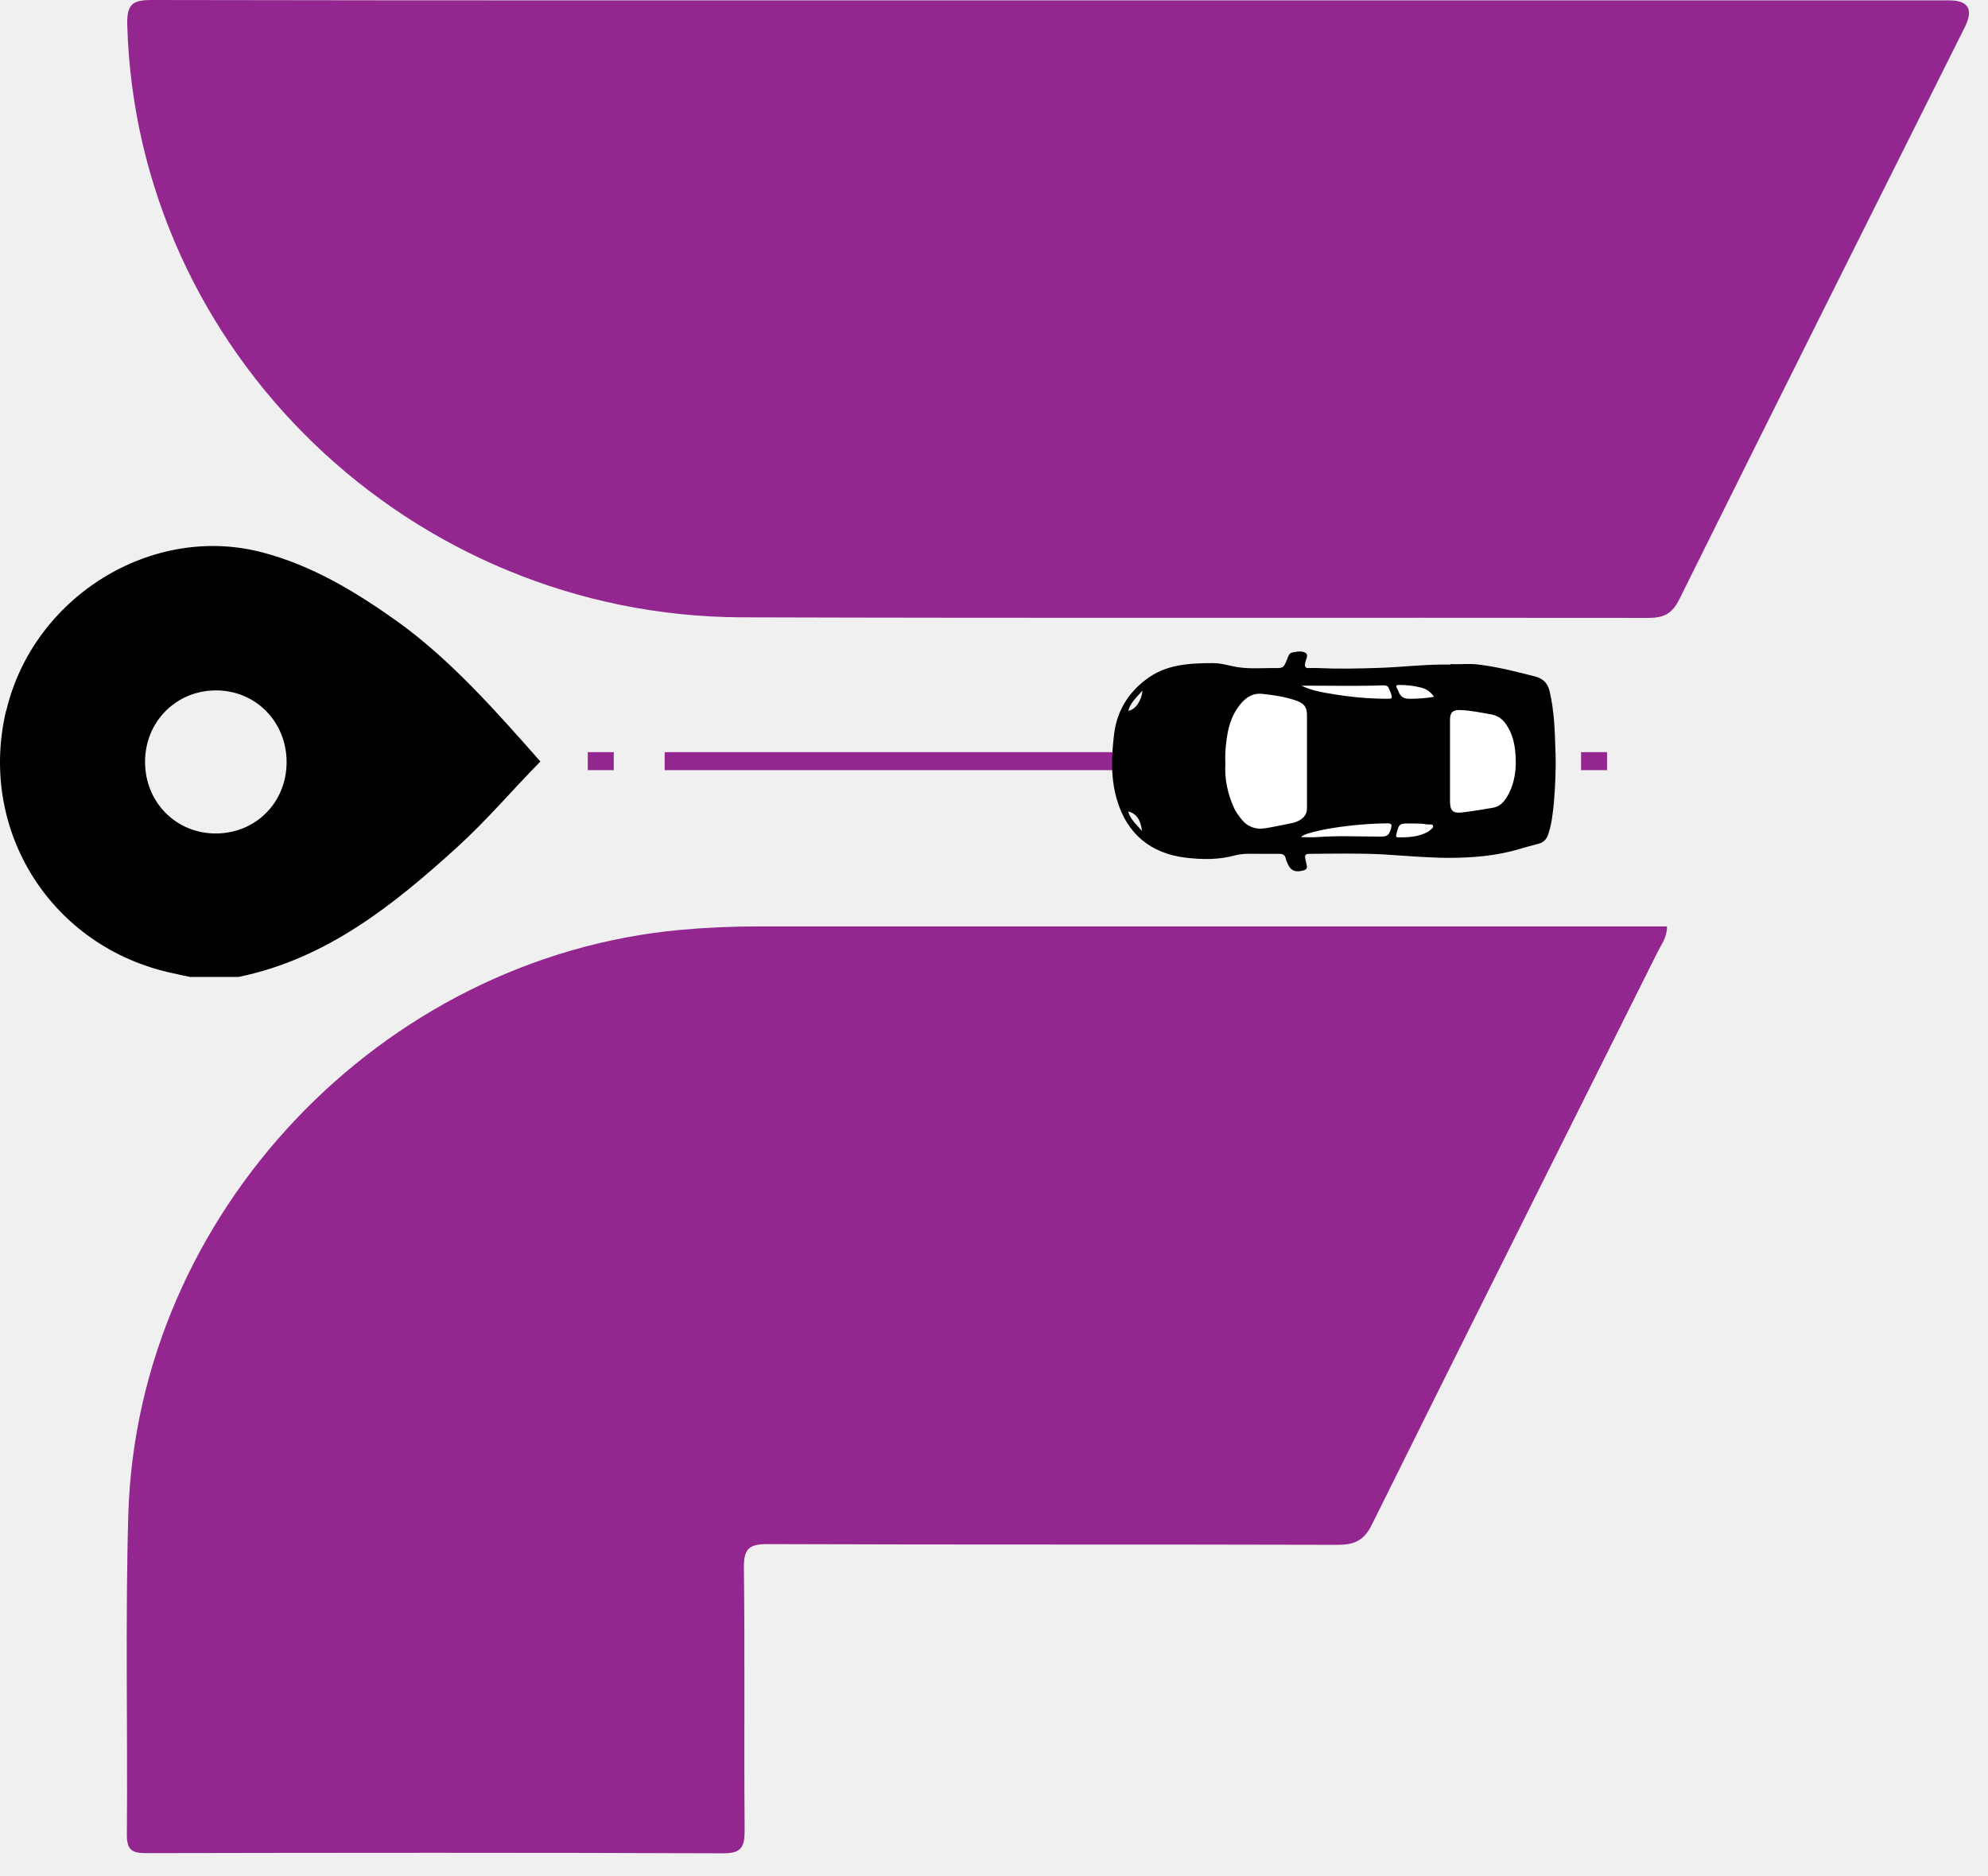
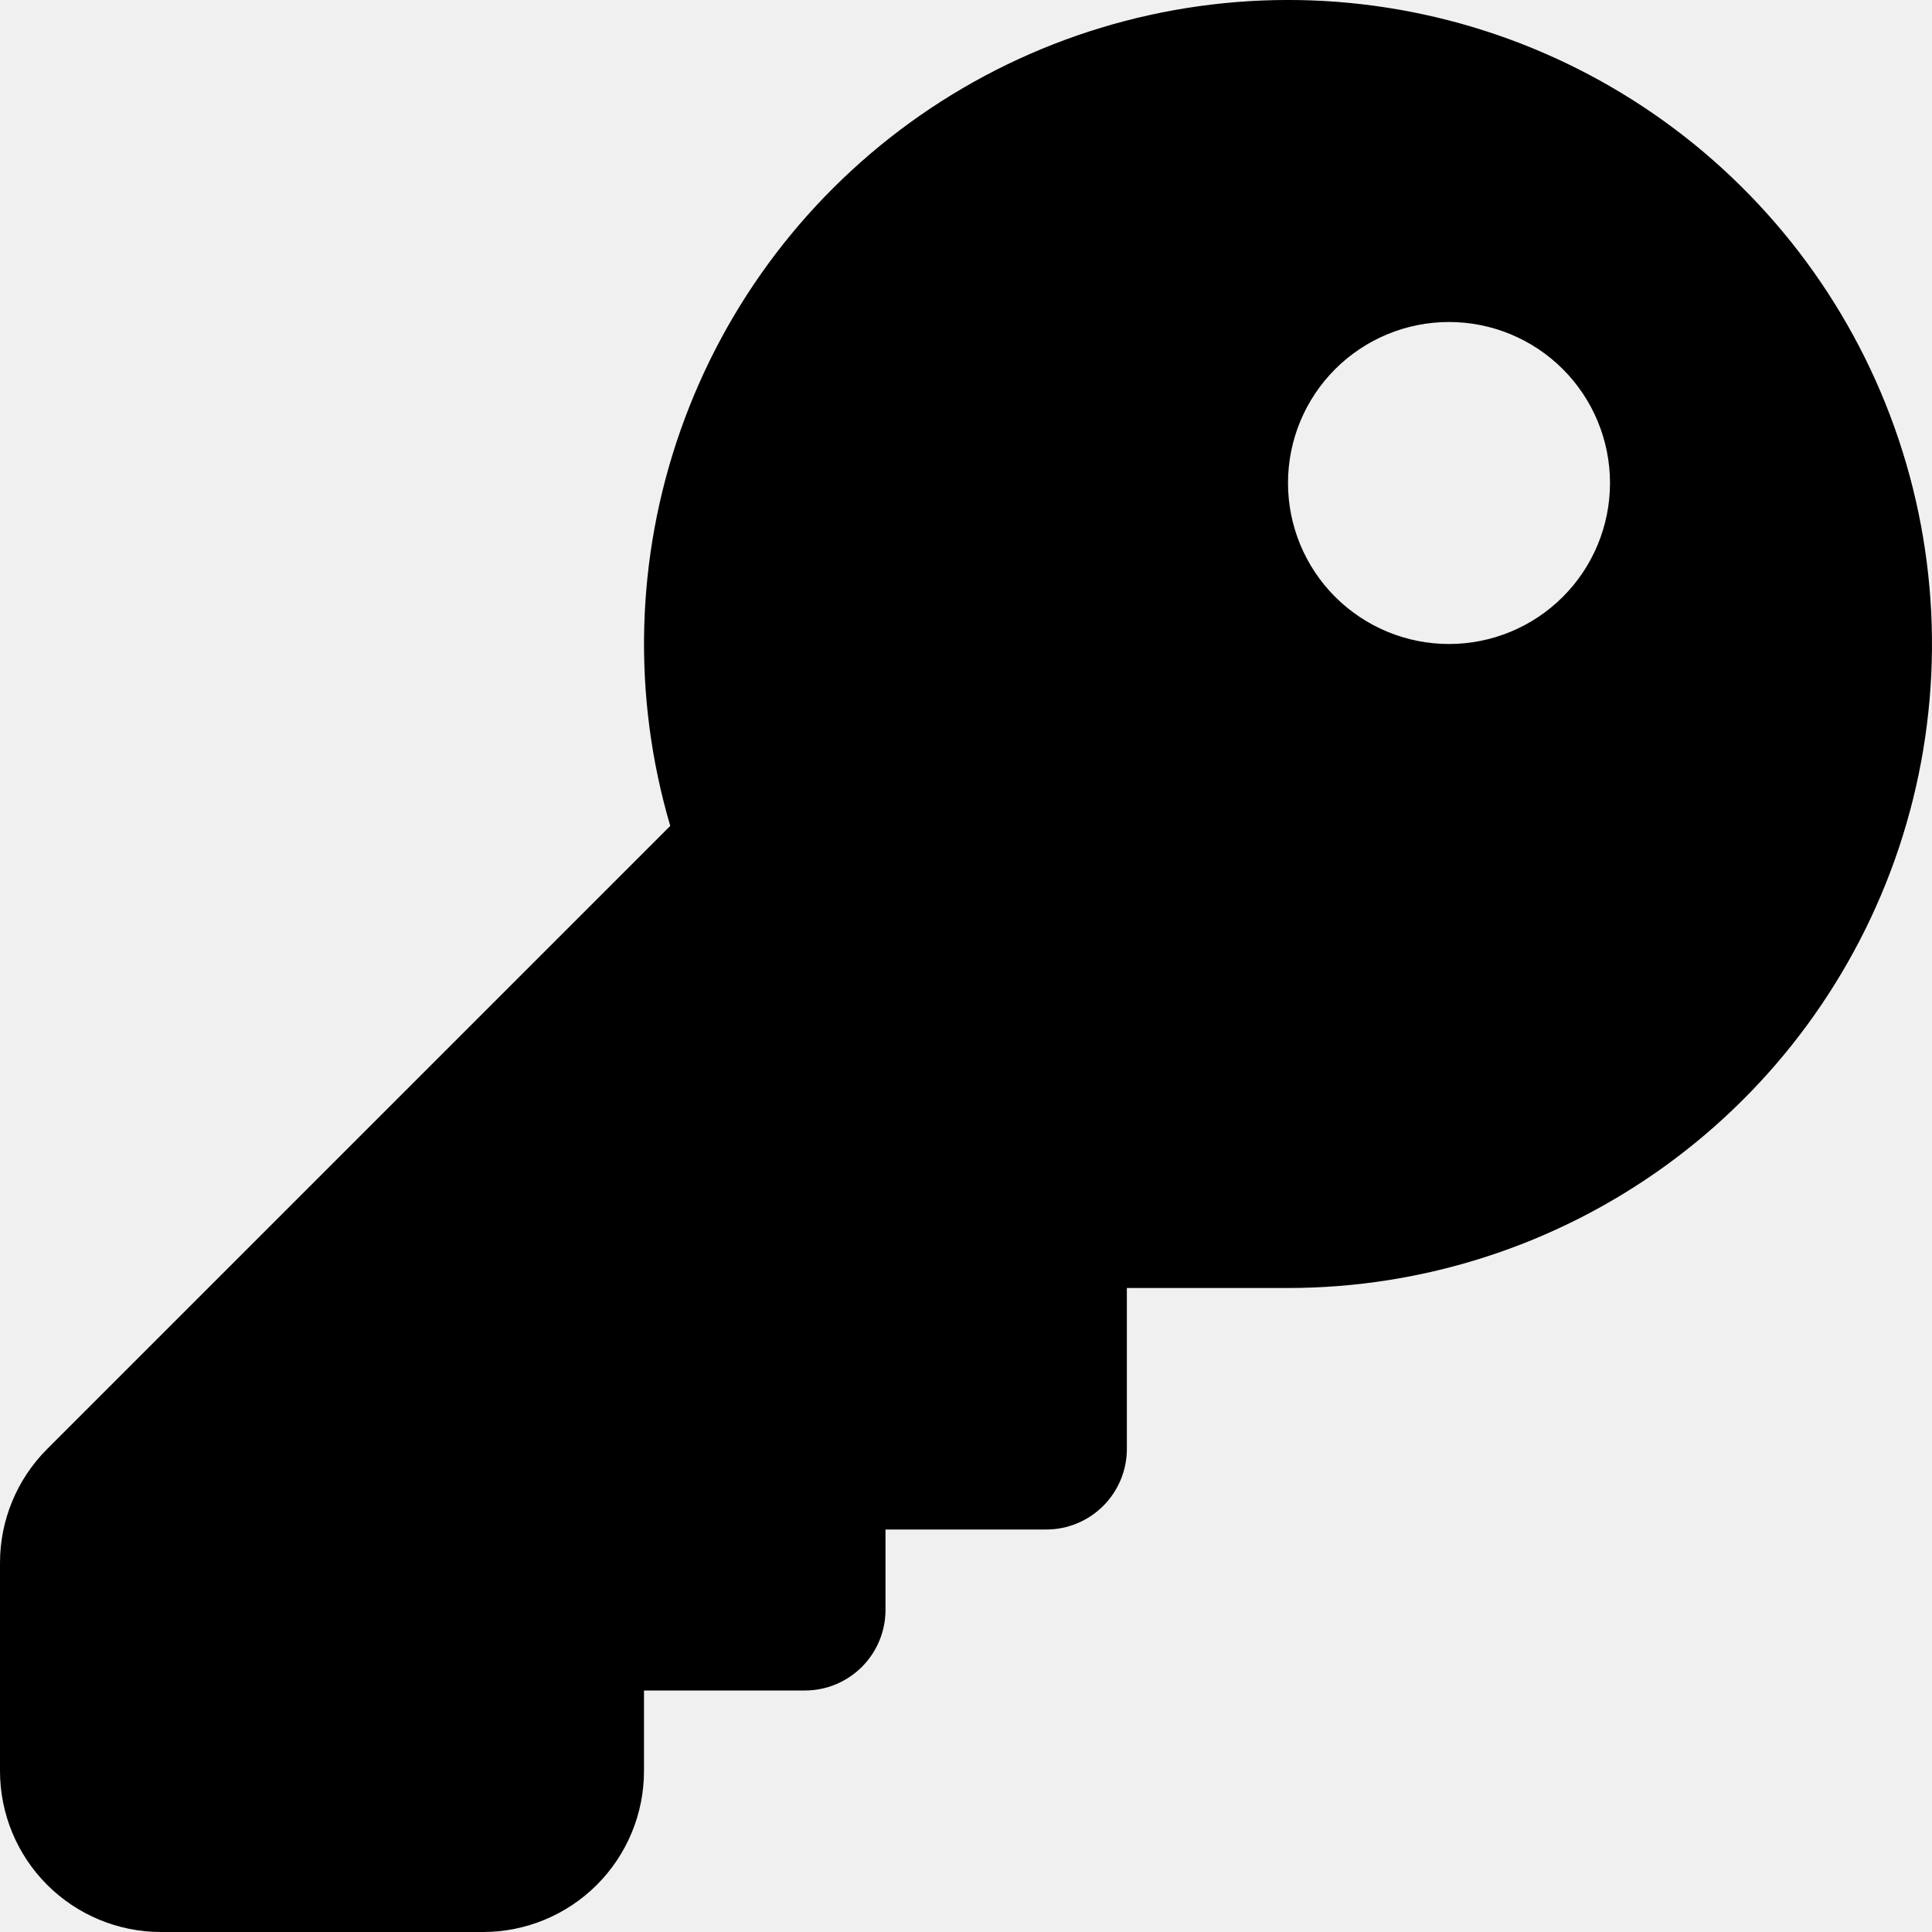
- <svg xmlns="http://www.w3.org/2000/svg" width="53" height="50" viewBox="0 0 53 50" fill="none">
-   <path d="M15.67 20.291H16.363" stroke="#93278F" stroke-width="0.48" stroke-miterlimit="10" />
-   <path d="M17.72 20.291H41.472" stroke="#93278F" stroke-width="0.48" stroke-miterlimit="10" />
-   <path d="M42.151 20.291H42.844" stroke="#93278F" stroke-width="0.48" stroke-miterlimit="10" />
-   <path d="M44.443 24.696C44.443 24.986 44.302 25.161 44.206 25.35C41.662 30.448 39.103 35.541 36.574 40.644C36.361 41.075 36.104 41.182 35.653 41.182C30.59 41.167 25.526 41.182 20.462 41.163C19.968 41.163 19.828 41.288 19.832 41.788C19.861 44.119 19.832 46.454 19.852 48.785C19.852 49.226 19.779 49.41 19.275 49.406C14.153 49.386 9.027 49.391 3.905 49.401C3.542 49.401 3.382 49.338 3.382 48.921C3.406 46.072 3.338 43.217 3.421 40.368C3.663 32.352 10.161 25.519 18.146 24.788C18.844 24.725 19.537 24.696 20.235 24.696C28.07 24.696 35.905 24.696 43.74 24.696H44.438H44.443Z" fill="#93278F" />
-   <path d="M28.036 0.01C36.012 0.01 43.987 0.01 51.963 0.01C52.48 0.01 52.619 0.249 52.38 0.727C49.841 5.806 47.297 10.884 44.772 15.973C44.583 16.355 44.365 16.472 43.953 16.472C35.9 16.462 27.842 16.482 19.789 16.457C10.926 16.428 3.634 9.372 3.392 0.654C3.382 0.107 3.532 6.10352e-05 4.051 6.10352e-05C12.046 0.015 20.041 0.01 28.036 0.01Z" fill="#93278F" />
-   <path d="M31.612 18.536C31.728 18.502 34.694 18.076 34.694 18.076H36.787L39.229 18.129L40.799 18.948L40.721 21.1L39.999 22.5L37.824 22.641L35.619 22.544L34.296 22.5L32.91 22.534C32.91 22.534 32.179 22.457 32.125 22.244C32.072 22.03 31.607 18.541 31.607 18.541L31.612 18.536Z" fill="white" />
-   <path d="M38.662 17.717C38.027 17.703 37.392 17.785 36.758 17.805C36.21 17.824 35.663 17.834 35.115 17.809C35.042 17.809 34.97 17.805 34.902 17.809C34.795 17.819 34.781 17.766 34.795 17.678V17.669C34.815 17.582 34.887 17.465 34.815 17.412C34.718 17.339 34.577 17.373 34.456 17.393C34.369 17.407 34.344 17.499 34.315 17.572C34.218 17.809 34.218 17.814 33.957 17.809C33.637 17.809 33.312 17.834 32.993 17.785C32.779 17.751 32.571 17.678 32.348 17.678C31.709 17.678 31.079 17.708 30.546 18.119C30.066 18.483 29.775 18.972 29.703 19.564C29.63 20.15 29.606 20.746 29.78 21.328C30.047 22.229 30.676 22.752 31.612 22.864C32.057 22.917 32.493 22.922 32.934 22.801C33.162 22.743 33.4 22.762 33.637 22.762C33.792 22.762 33.947 22.762 34.102 22.762C34.194 22.762 34.257 22.786 34.277 22.883C34.286 22.922 34.301 22.961 34.315 22.995C34.403 23.213 34.529 23.266 34.752 23.203C34.824 23.184 34.853 23.145 34.839 23.072C34.829 23.024 34.815 22.97 34.805 22.922C34.776 22.791 34.795 22.762 34.926 22.762C35.575 22.757 36.22 22.743 36.869 22.776C37.446 22.811 38.017 22.864 38.594 22.869C39.243 22.869 39.888 22.82 40.513 22.631C40.678 22.583 40.842 22.539 41.007 22.495C41.143 22.462 41.23 22.379 41.274 22.248C41.37 21.962 41.4 21.667 41.429 21.371C41.467 20.916 41.482 20.46 41.467 20C41.453 19.471 41.434 18.943 41.312 18.425C41.259 18.207 41.138 18.09 40.92 18.032C40.426 17.906 39.936 17.78 39.427 17.717C39.175 17.683 38.919 17.717 38.667 17.703L38.662 17.717ZM32.668 20.358C32.658 20.165 32.668 19.976 32.692 19.787C32.731 19.442 32.813 19.113 33.022 18.832C33.177 18.623 33.366 18.468 33.652 18.497C33.962 18.531 34.277 18.575 34.572 18.682C34.771 18.754 34.844 18.856 34.844 19.064C34.844 19.893 34.844 20.717 34.844 21.546C34.844 21.677 34.79 21.773 34.679 21.846C34.611 21.89 34.538 21.924 34.461 21.938C34.218 21.987 33.981 22.04 33.739 22.079C33.482 22.122 33.259 22.045 33.094 21.836C33.022 21.744 32.954 21.652 32.905 21.55C32.731 21.172 32.644 20.775 32.668 20.358ZM38.657 20.291C38.657 19.927 38.657 19.559 38.657 19.195C38.657 18.992 38.73 18.919 38.933 18.929C39.209 18.939 39.486 18.997 39.757 19.045C39.941 19.079 40.067 19.176 40.164 19.326C40.319 19.559 40.382 19.82 40.401 20.092C40.435 20.489 40.387 20.882 40.183 21.231C40.101 21.371 39.994 21.497 39.815 21.531C39.544 21.58 39.267 21.623 38.991 21.657C38.739 21.691 38.657 21.618 38.657 21.361C38.657 21.003 38.657 20.644 38.657 20.291ZM34.674 22.326C34.737 22.258 34.805 22.244 34.873 22.219C35.251 22.108 35.638 22.05 36.031 22.006C36.35 21.972 36.67 21.953 36.99 21.948C37.102 21.948 37.111 21.991 37.087 22.074C37.034 22.273 36.985 22.306 36.777 22.302C36.22 22.302 35.667 22.273 35.11 22.316C34.965 22.326 34.819 22.316 34.674 22.316V22.326ZM34.698 18.279C34.79 18.279 34.882 18.279 34.974 18.279C35.604 18.279 36.229 18.294 36.859 18.27C36.951 18.27 37.005 18.279 37.034 18.367C37.048 18.405 37.072 18.444 37.082 18.488C37.126 18.619 37.116 18.628 36.98 18.628C36.481 18.628 35.987 18.58 35.498 18.497C35.226 18.454 34.95 18.401 34.698 18.279ZM37.654 21.953C37.785 21.953 37.916 21.953 38.047 21.977C38.105 21.987 38.192 21.958 38.206 22.016C38.221 22.074 38.139 22.113 38.095 22.156C38.09 22.161 38.08 22.166 38.075 22.171C37.824 22.311 37.547 22.326 37.266 22.321C37.223 22.321 37.213 22.302 37.223 22.258C37.295 21.953 37.305 21.948 37.615 21.953C37.625 21.953 37.639 21.953 37.649 21.953H37.654ZM38.231 18.575C37.998 18.619 37.78 18.628 37.562 18.628C37.423 18.628 37.331 18.565 37.286 18.439C37.276 18.41 37.261 18.381 37.247 18.352C37.199 18.275 37.237 18.255 37.31 18.26C37.499 18.26 37.688 18.279 37.877 18.328C38.022 18.362 38.139 18.439 38.235 18.58L38.231 18.575ZM30.458 18.41C30.434 18.686 30.265 18.924 30.08 18.948C30.139 18.725 30.303 18.59 30.458 18.41ZM30.076 21.633C30.284 21.672 30.42 21.866 30.444 22.156C30.308 21.982 30.139 21.856 30.076 21.633Z" fill="black" />
-   <path d="M0.165 18.934C-0.601 22.142 1.371 25.258 4.613 25.946C4.763 25.98 4.918 26.014 5.069 26.043H6.362C8.712 25.558 10.495 24.124 12.206 22.568C12.986 21.856 13.669 21.051 14.406 20.3C13.248 18.987 11.998 17.567 10.568 16.549C9.463 15.764 8.305 15.066 6.978 14.722C4.041 13.957 0.892 15.91 0.17 18.934H0.165ZM7.641 20.315C7.641 21.386 6.827 22.209 5.771 22.219C4.7 22.229 3.867 21.391 3.867 20.31C3.867 19.244 4.686 18.415 5.742 18.405C6.808 18.396 7.641 19.234 7.641 20.32V20.315Z" fill="black" />
+ <svg xmlns="http://www.w3.org/2000/svg" width="27" height="27" viewBox="0 0 27 27" fill="none">
+   <path d="M12.375 21.375V22.5C12.375 22.798 12.256 23.084 12.045 23.295C11.834 23.506 11.548 23.625 11.25 23.625H9V24.75C9 25.347 8.763 25.919 8.341 26.341C7.919 26.763 7.347 27 6.75 27H2.25C1.653 27 1.081 26.763 0.659 26.341C0.237 25.919 0 25.347 0 24.75V21.841C0 21.244 0.237 20.672 0.659 20.25L9.367 11.542C8.833 9.729 8.883 7.794 9.511 6.012C10.138 4.229 11.311 2.689 12.863 1.61C14.415 0.531 16.267 -0.031 18.156 0.001C20.046 0.034 21.877 0.661 23.391 1.793C24.904 2.925 26.023 4.505 26.588 6.308C27.153 8.112 27.136 10.047 26.54 11.841C25.943 13.634 24.797 15.194 23.265 16.299C21.732 17.405 19.89 18 18 18H15.748V20.25C15.748 20.548 15.629 20.834 15.418 21.045C15.207 21.256 14.921 21.375 14.623 21.375H12.373H12.375ZM20.25 9C20.847 9 21.419 8.763 21.841 8.341C22.263 7.919 22.5 7.347 22.5 6.75C22.5 6.153 22.263 5.581 21.841 5.159C21.419 4.737 20.847 4.5 20.25 4.5C19.653 4.5 19.081 4.737 18.659 5.159C18.237 5.581 18 6.153 18 6.75C18 7.347 18.237 7.919 18.659 8.341C19.081 8.763 19.653 9 20.25 9Z" fill="black" />
</svg>
